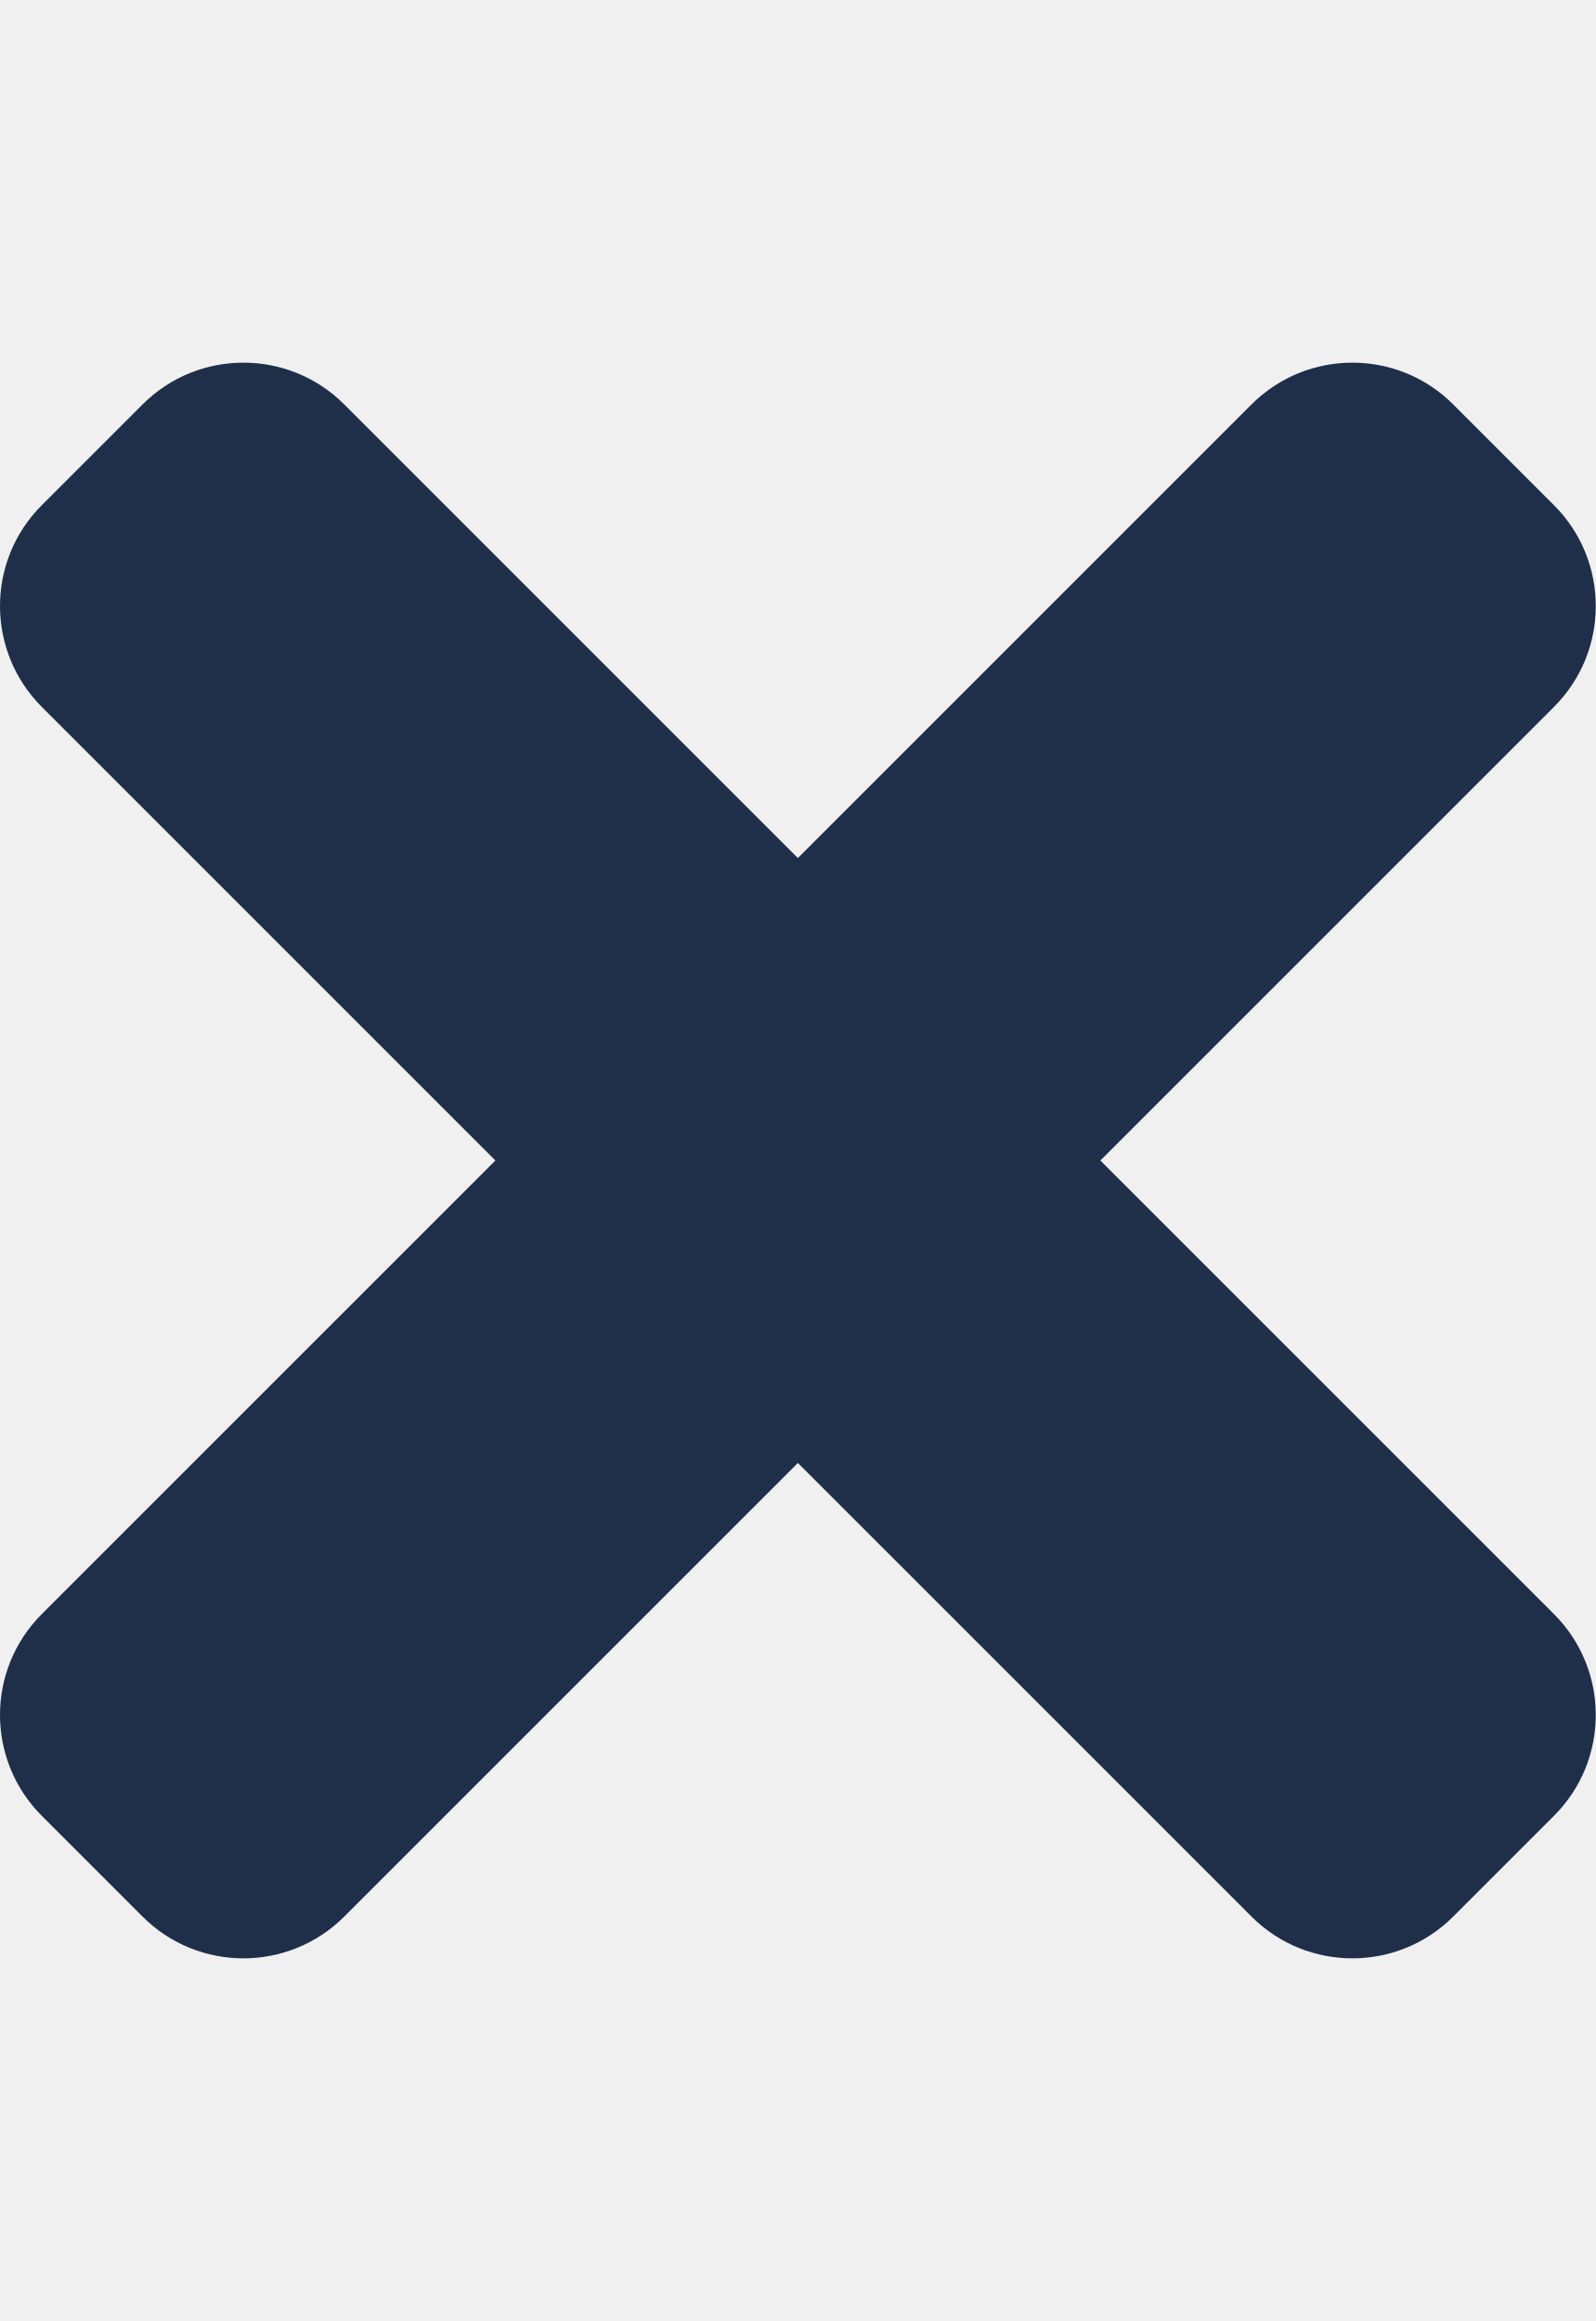
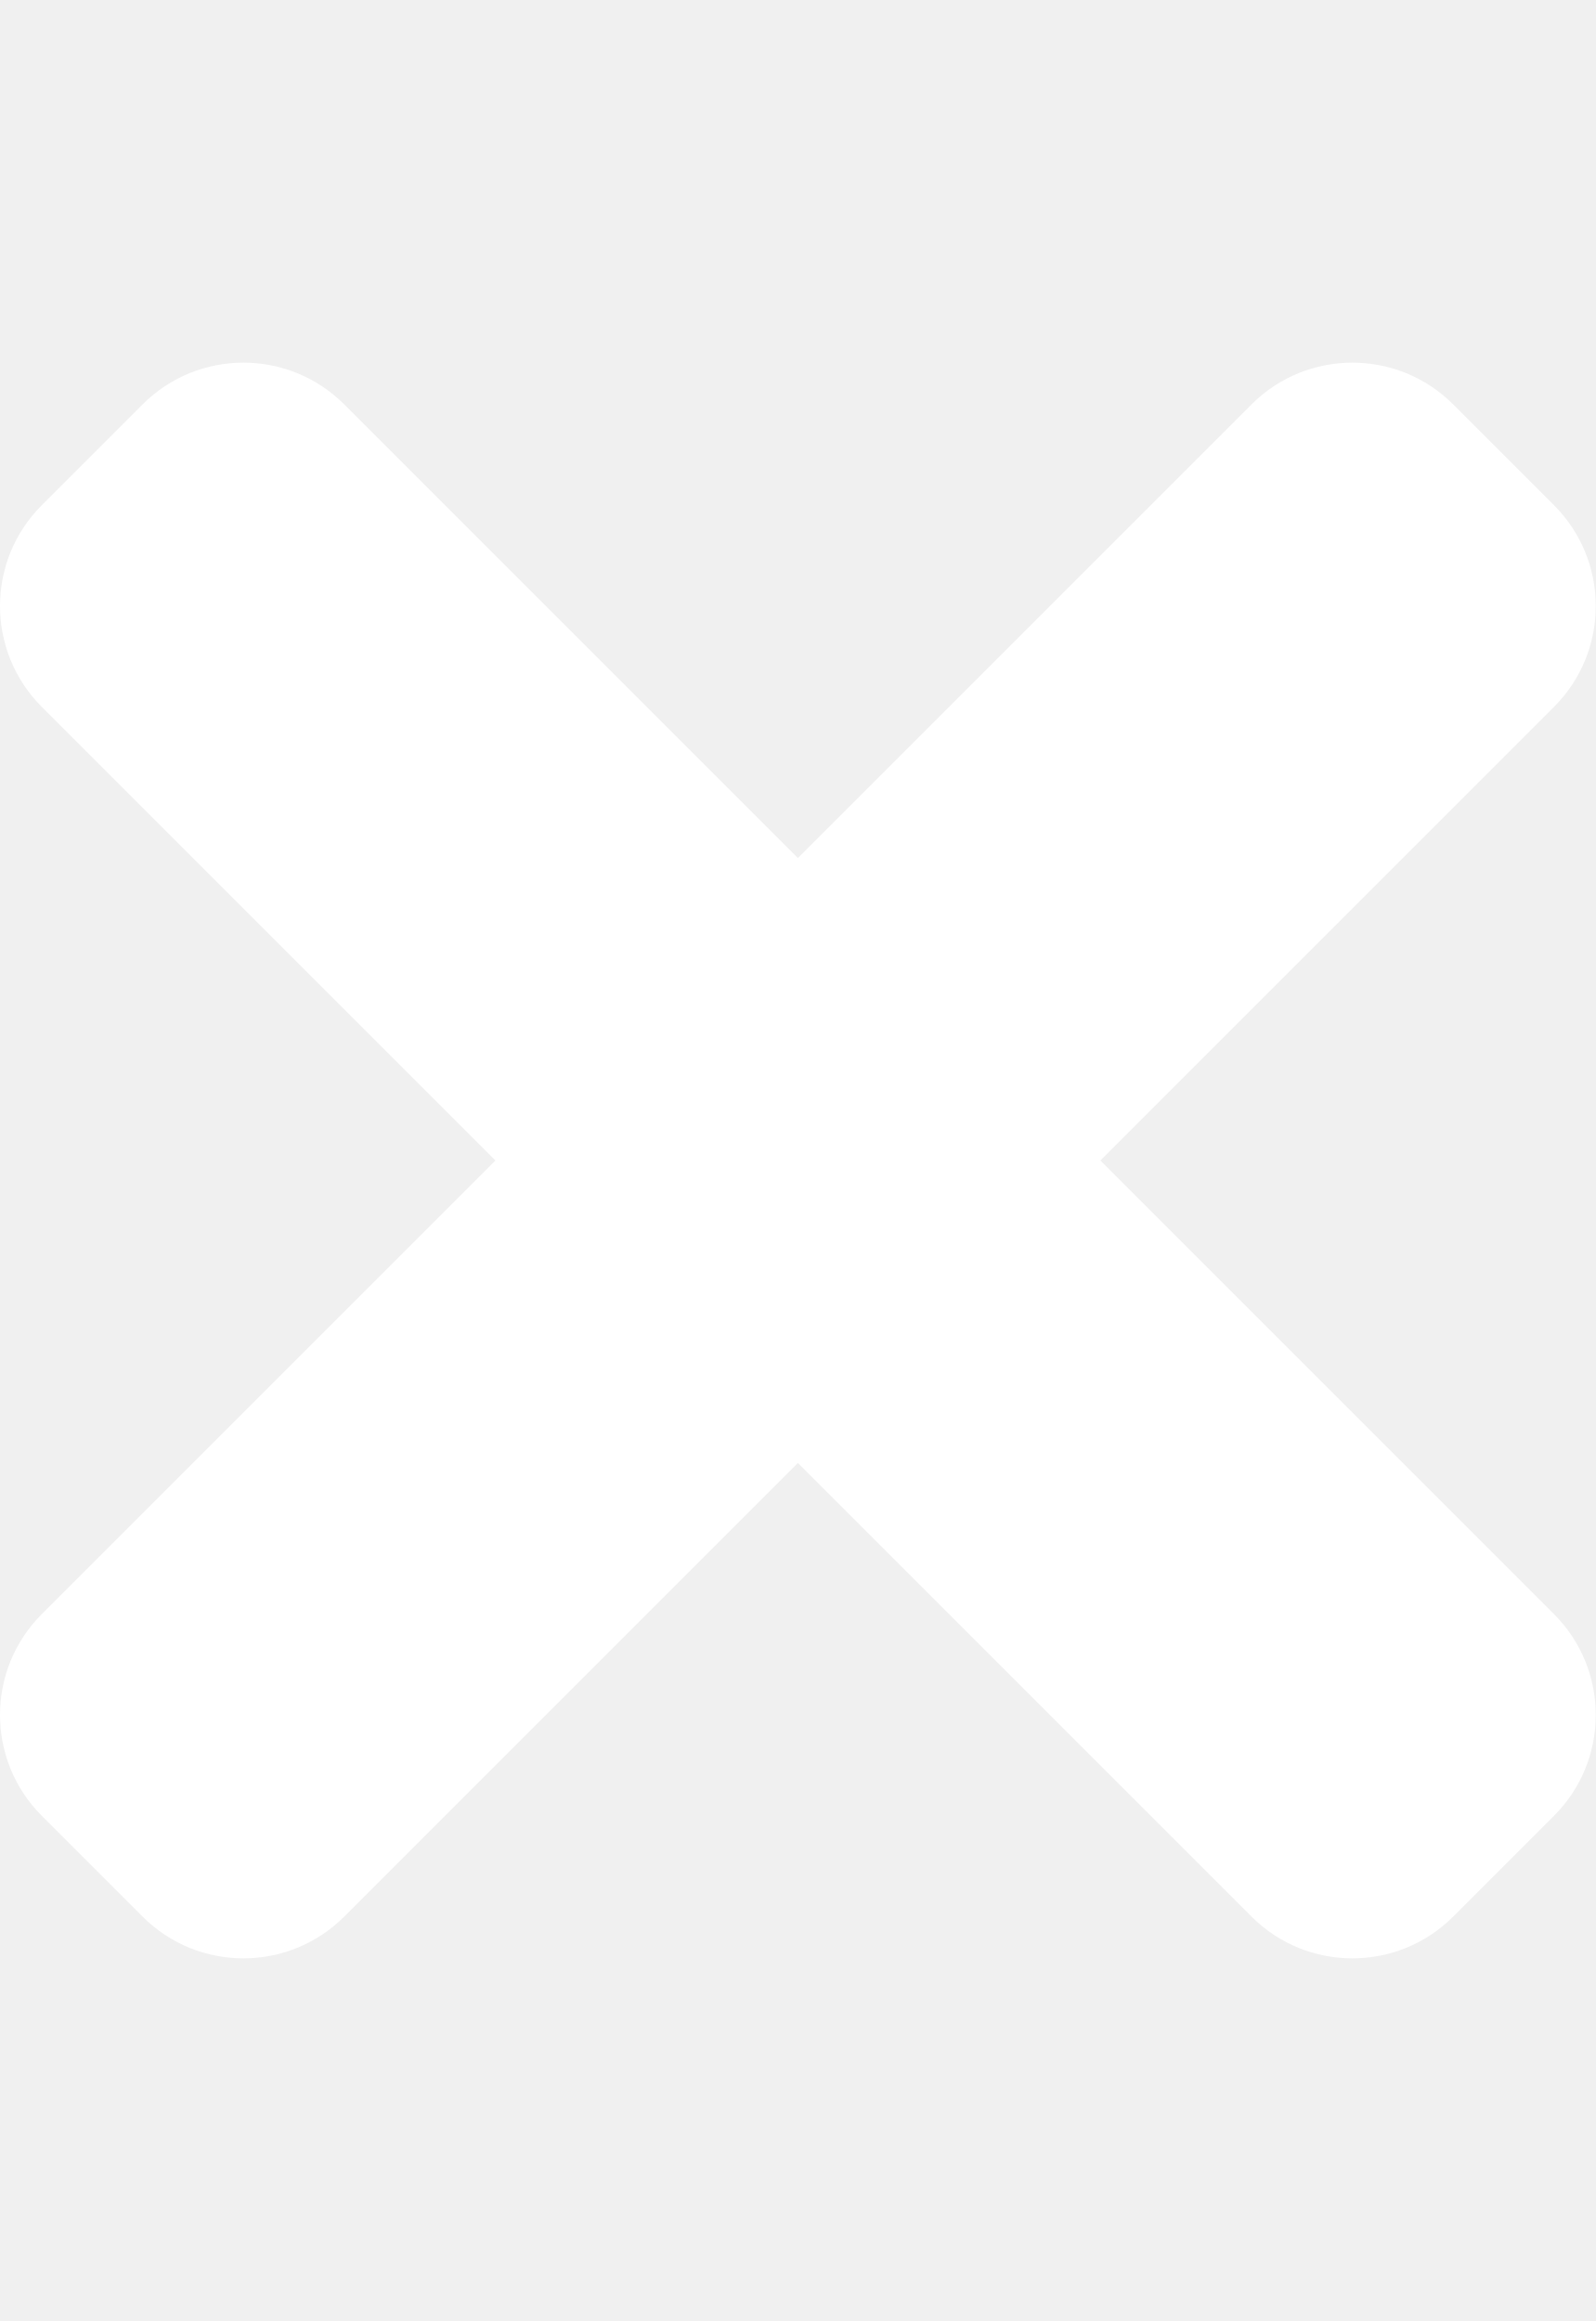
<svg xmlns="http://www.w3.org/2000/svg" aria-hidden="true" focusable="false" data-prefix="fas" data-icon="times" class="svg-inline--fa fa-times fa-w-11" role="img" viewBox="0 0 352 512">
-   <path fill="#1f2f49" d="M242.72 256l100.07-100.07c12.28-12.28 12.28-32.19 0-44.48l-22.24-22.24c-12.28-12.28-32.19-12.28-44.48 0L176 189.28 75.93 89.21c-12.28-12.28-32.19-12.28-44.48 0L9.21 111.45c-12.28 12.28-12.28 32.19 0 44.48L109.28 256 9.21 356.07c-12.28 12.28-12.28 32.19 0 44.48l22.24 22.24c12.28 12.28 32.2 12.28 44.48 0L176 322.72l100.07 100.07c12.28 12.28 32.2 12.28 44.48 0l22.24-22.24c12.28-12.28 12.28-32.19 0-44.48L242.72 256z" />
+   <path fill="#ffffff" d="M242.72 256l100.07-100.07c12.28-12.28 12.28-32.19 0-44.48l-22.24-22.24c-12.28-12.28-32.19-12.28-44.48 0L176 189.28 75.93 89.21c-12.28-12.28-32.19-12.28-44.48 0L9.21 111.45c-12.28 12.28-12.28 32.19 0 44.48L109.28 256 9.21 356.07c-12.28 12.28-12.28 32.19 0 44.48l22.24 22.24c12.28 12.28 32.2 12.28 44.48 0L176 322.72l100.07 100.07c12.28 12.28 32.2 12.28 44.48 0l22.24-22.24c12.28-12.28 12.28-32.19 0-44.48L242.72 256z" />
</svg>
